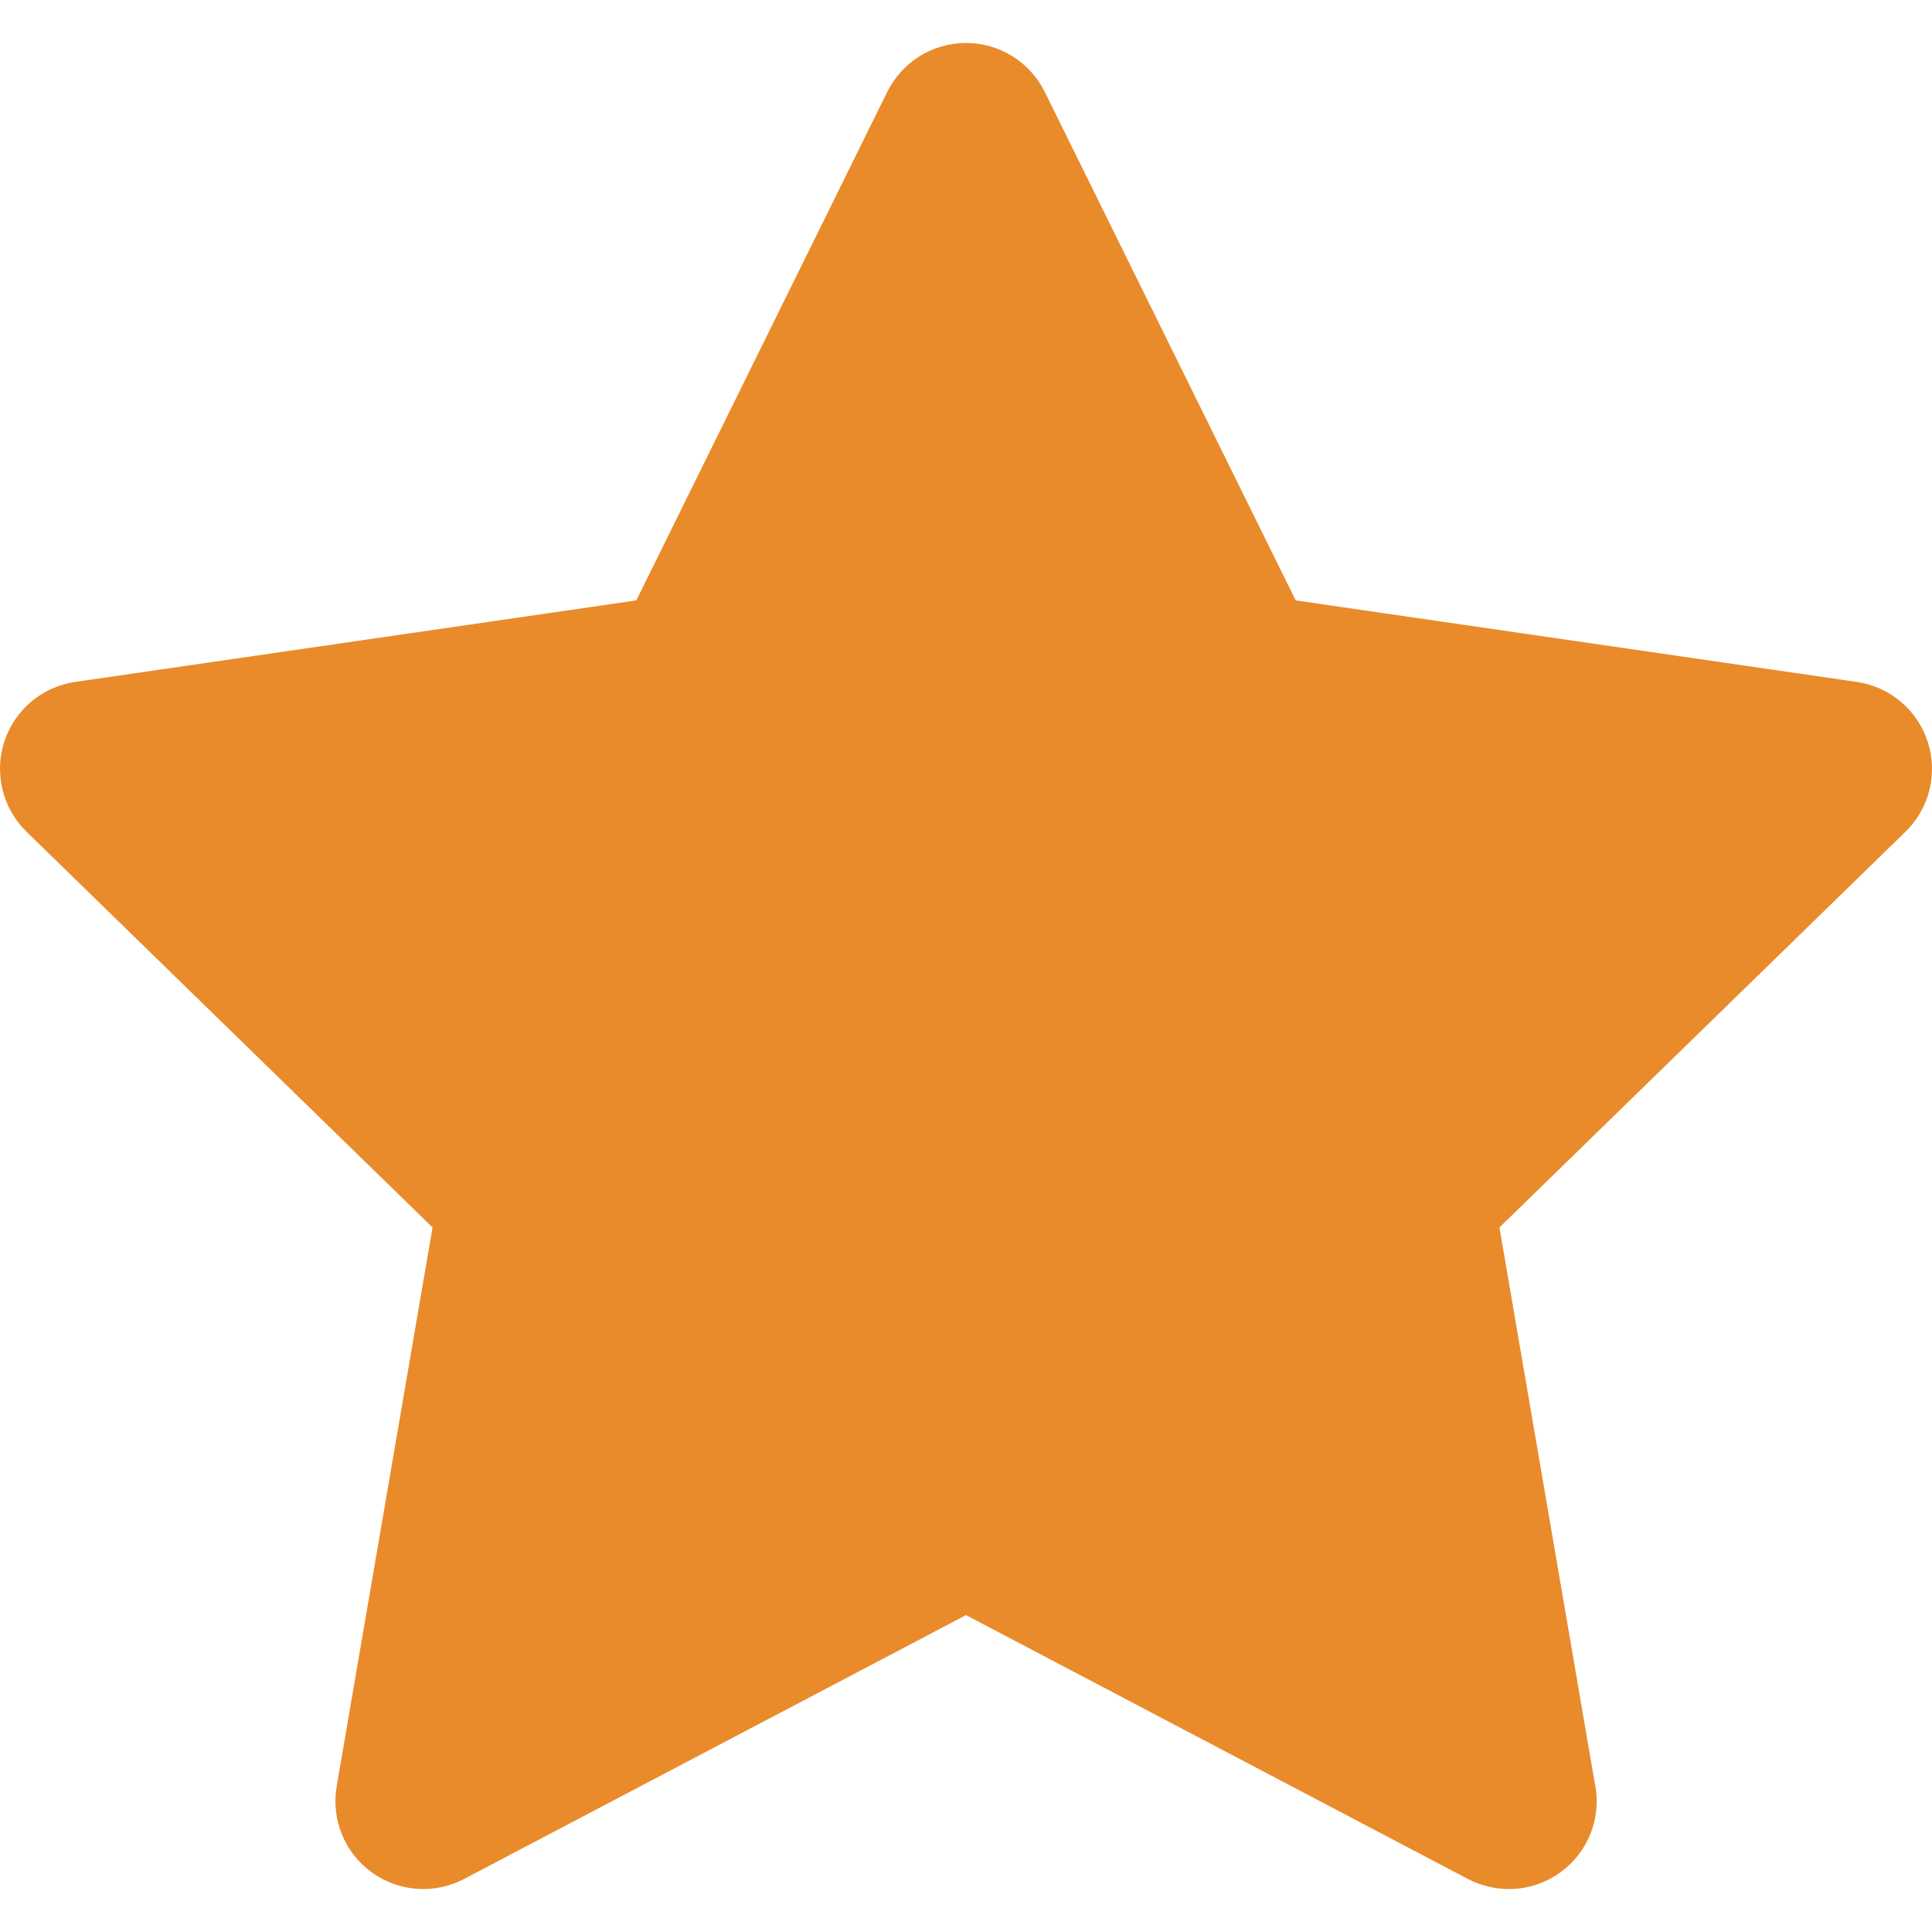
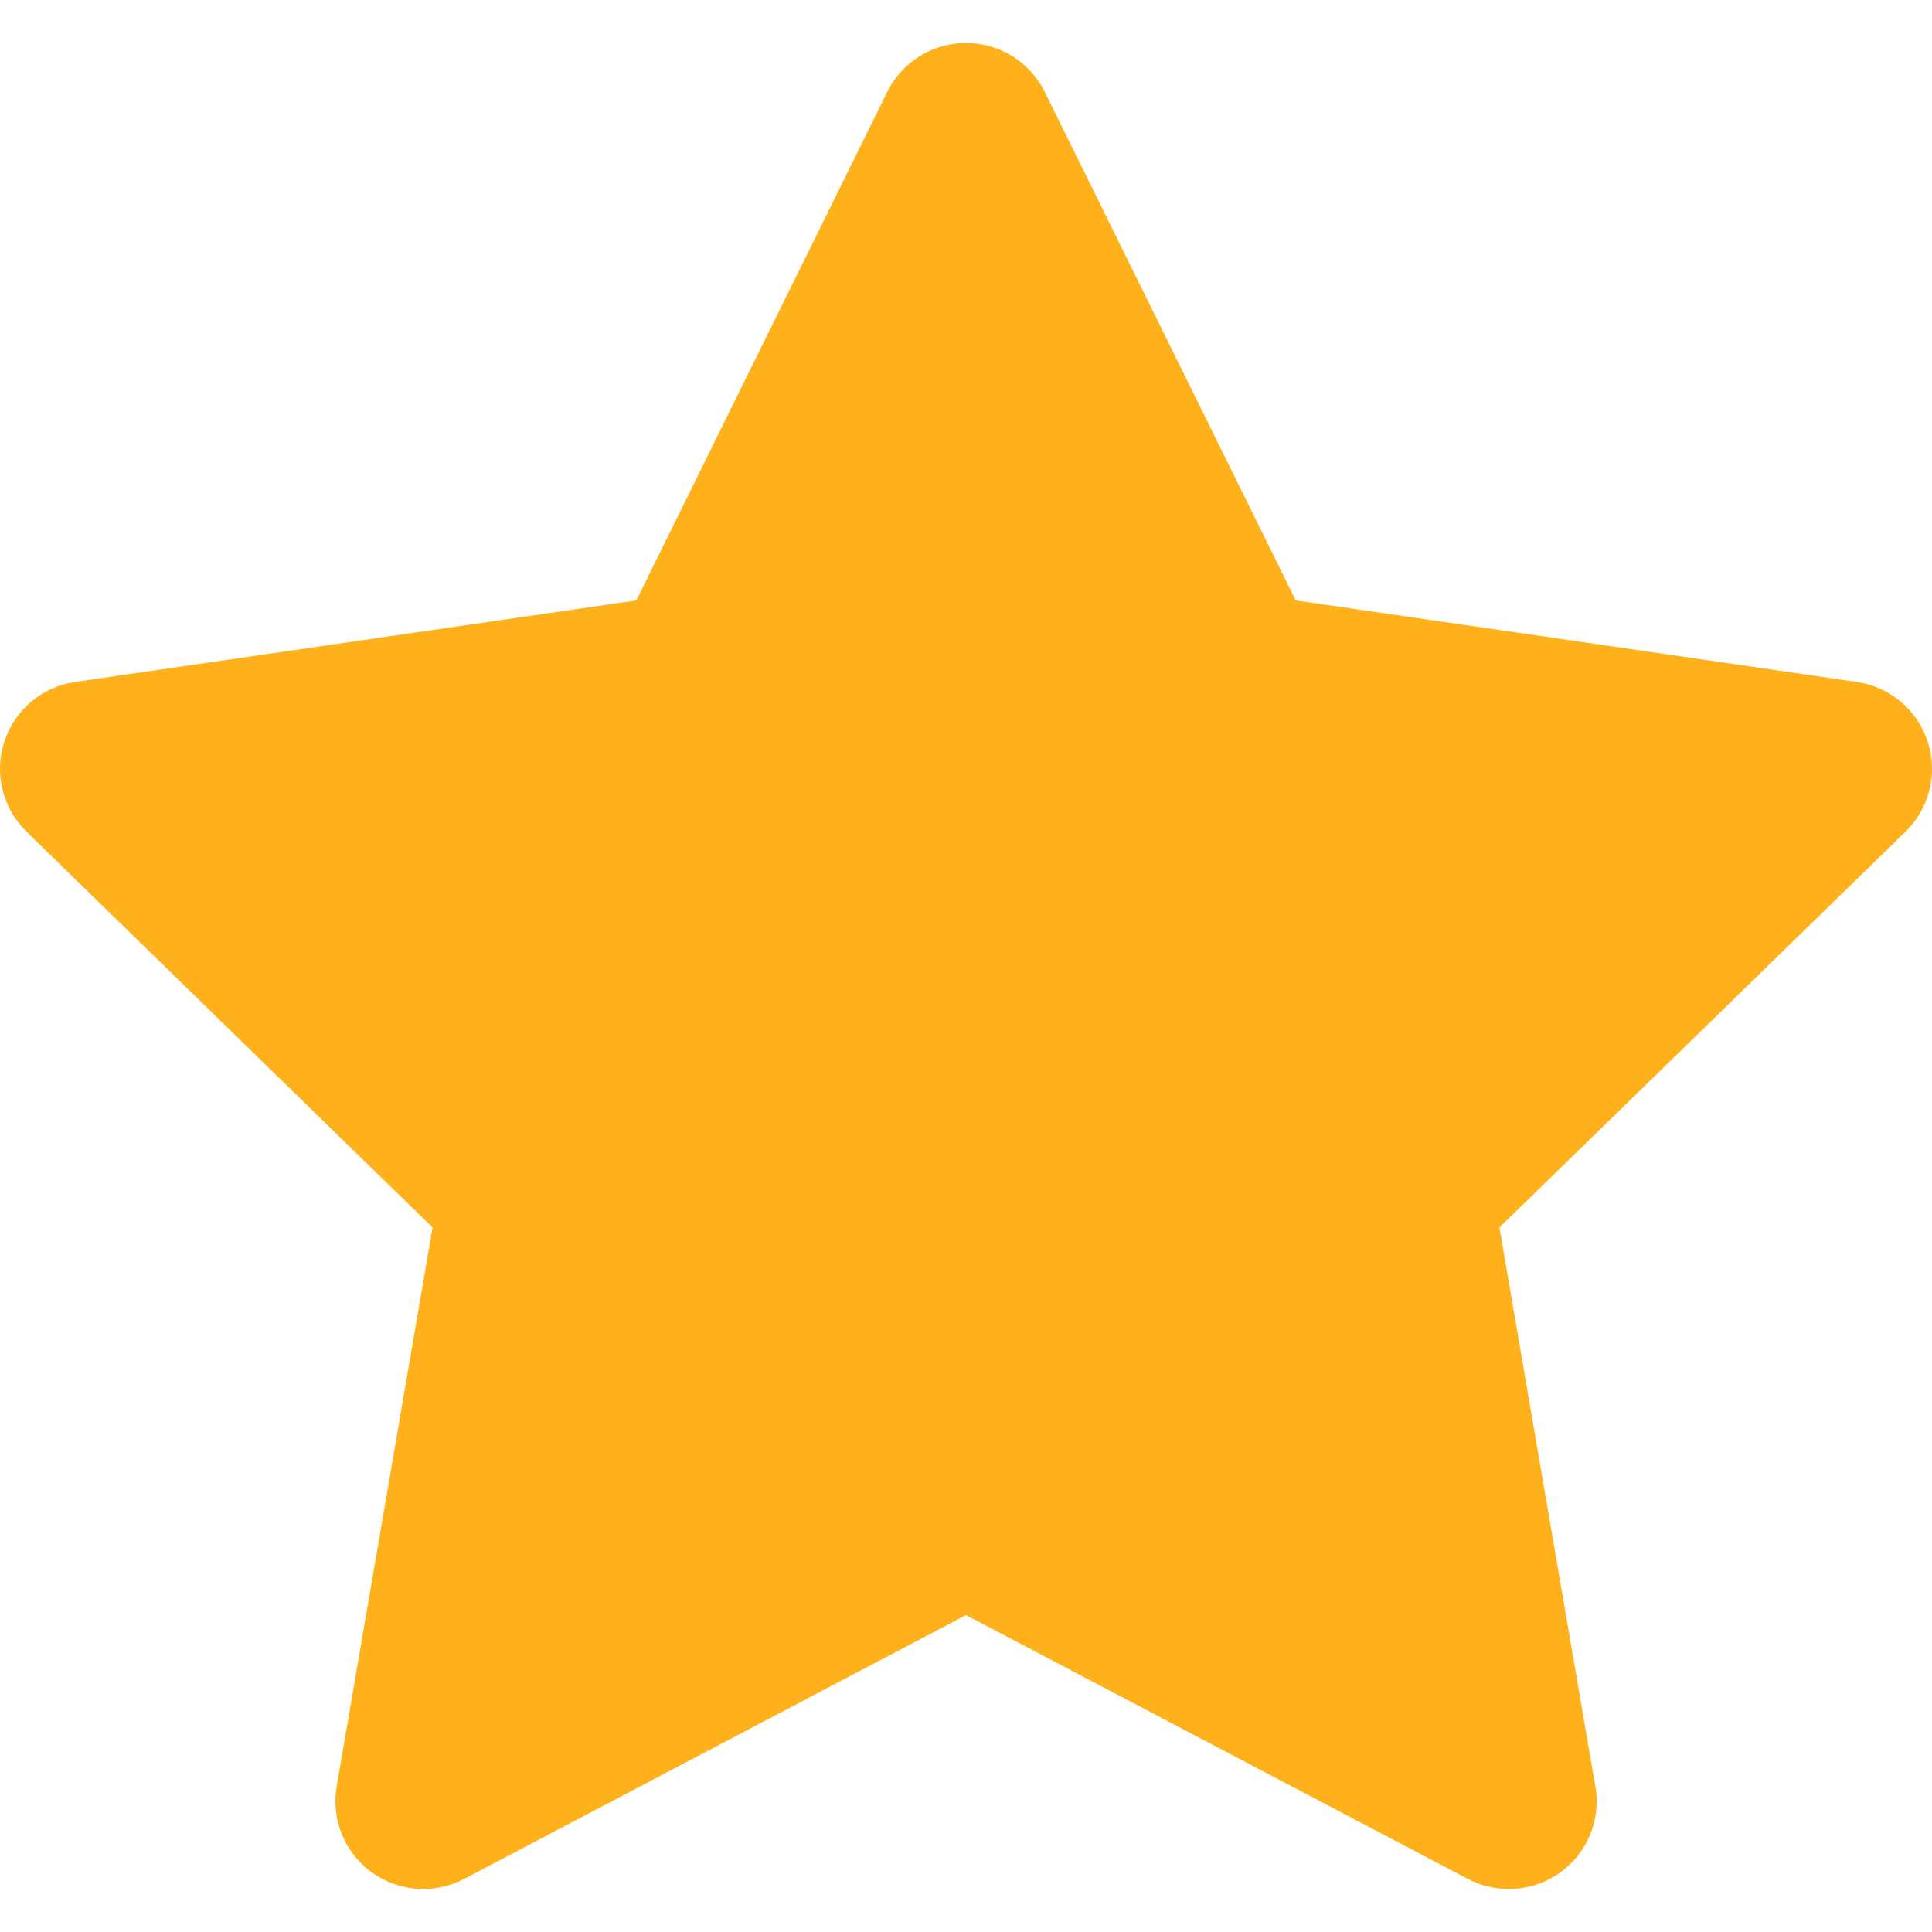
- <svg xmlns="http://www.w3.org/2000/svg" viewBox="0 0 329.942 329.942" fill="#E98B2A">
+ <svg xmlns="http://www.w3.org/2000/svg" viewBox="0 0 329.942 329.942" fill="#FFB11B">
  <path d="M329.208 126.666a14.999 14.999 0 00-12.109-10.209l-95.822-13.922-42.854-86.837a15.001 15.001 0 00-26.902 0l-42.851 86.836-95.825 13.922a15 15 0 00-8.313 25.586l69.339 67.582-16.375 95.446a15 15 0 0021.764 15.813l85.711-45.059 85.71 45.059a15.191 15.191 0 007.021 1.723c8.275-.012 14.979-6.723 14.979-15 0-1.152-.13-2.275-.376-3.352l-16.233-94.629 69.339-67.583a14.997 14.997 0 003.797-15.376z" />
</svg>
